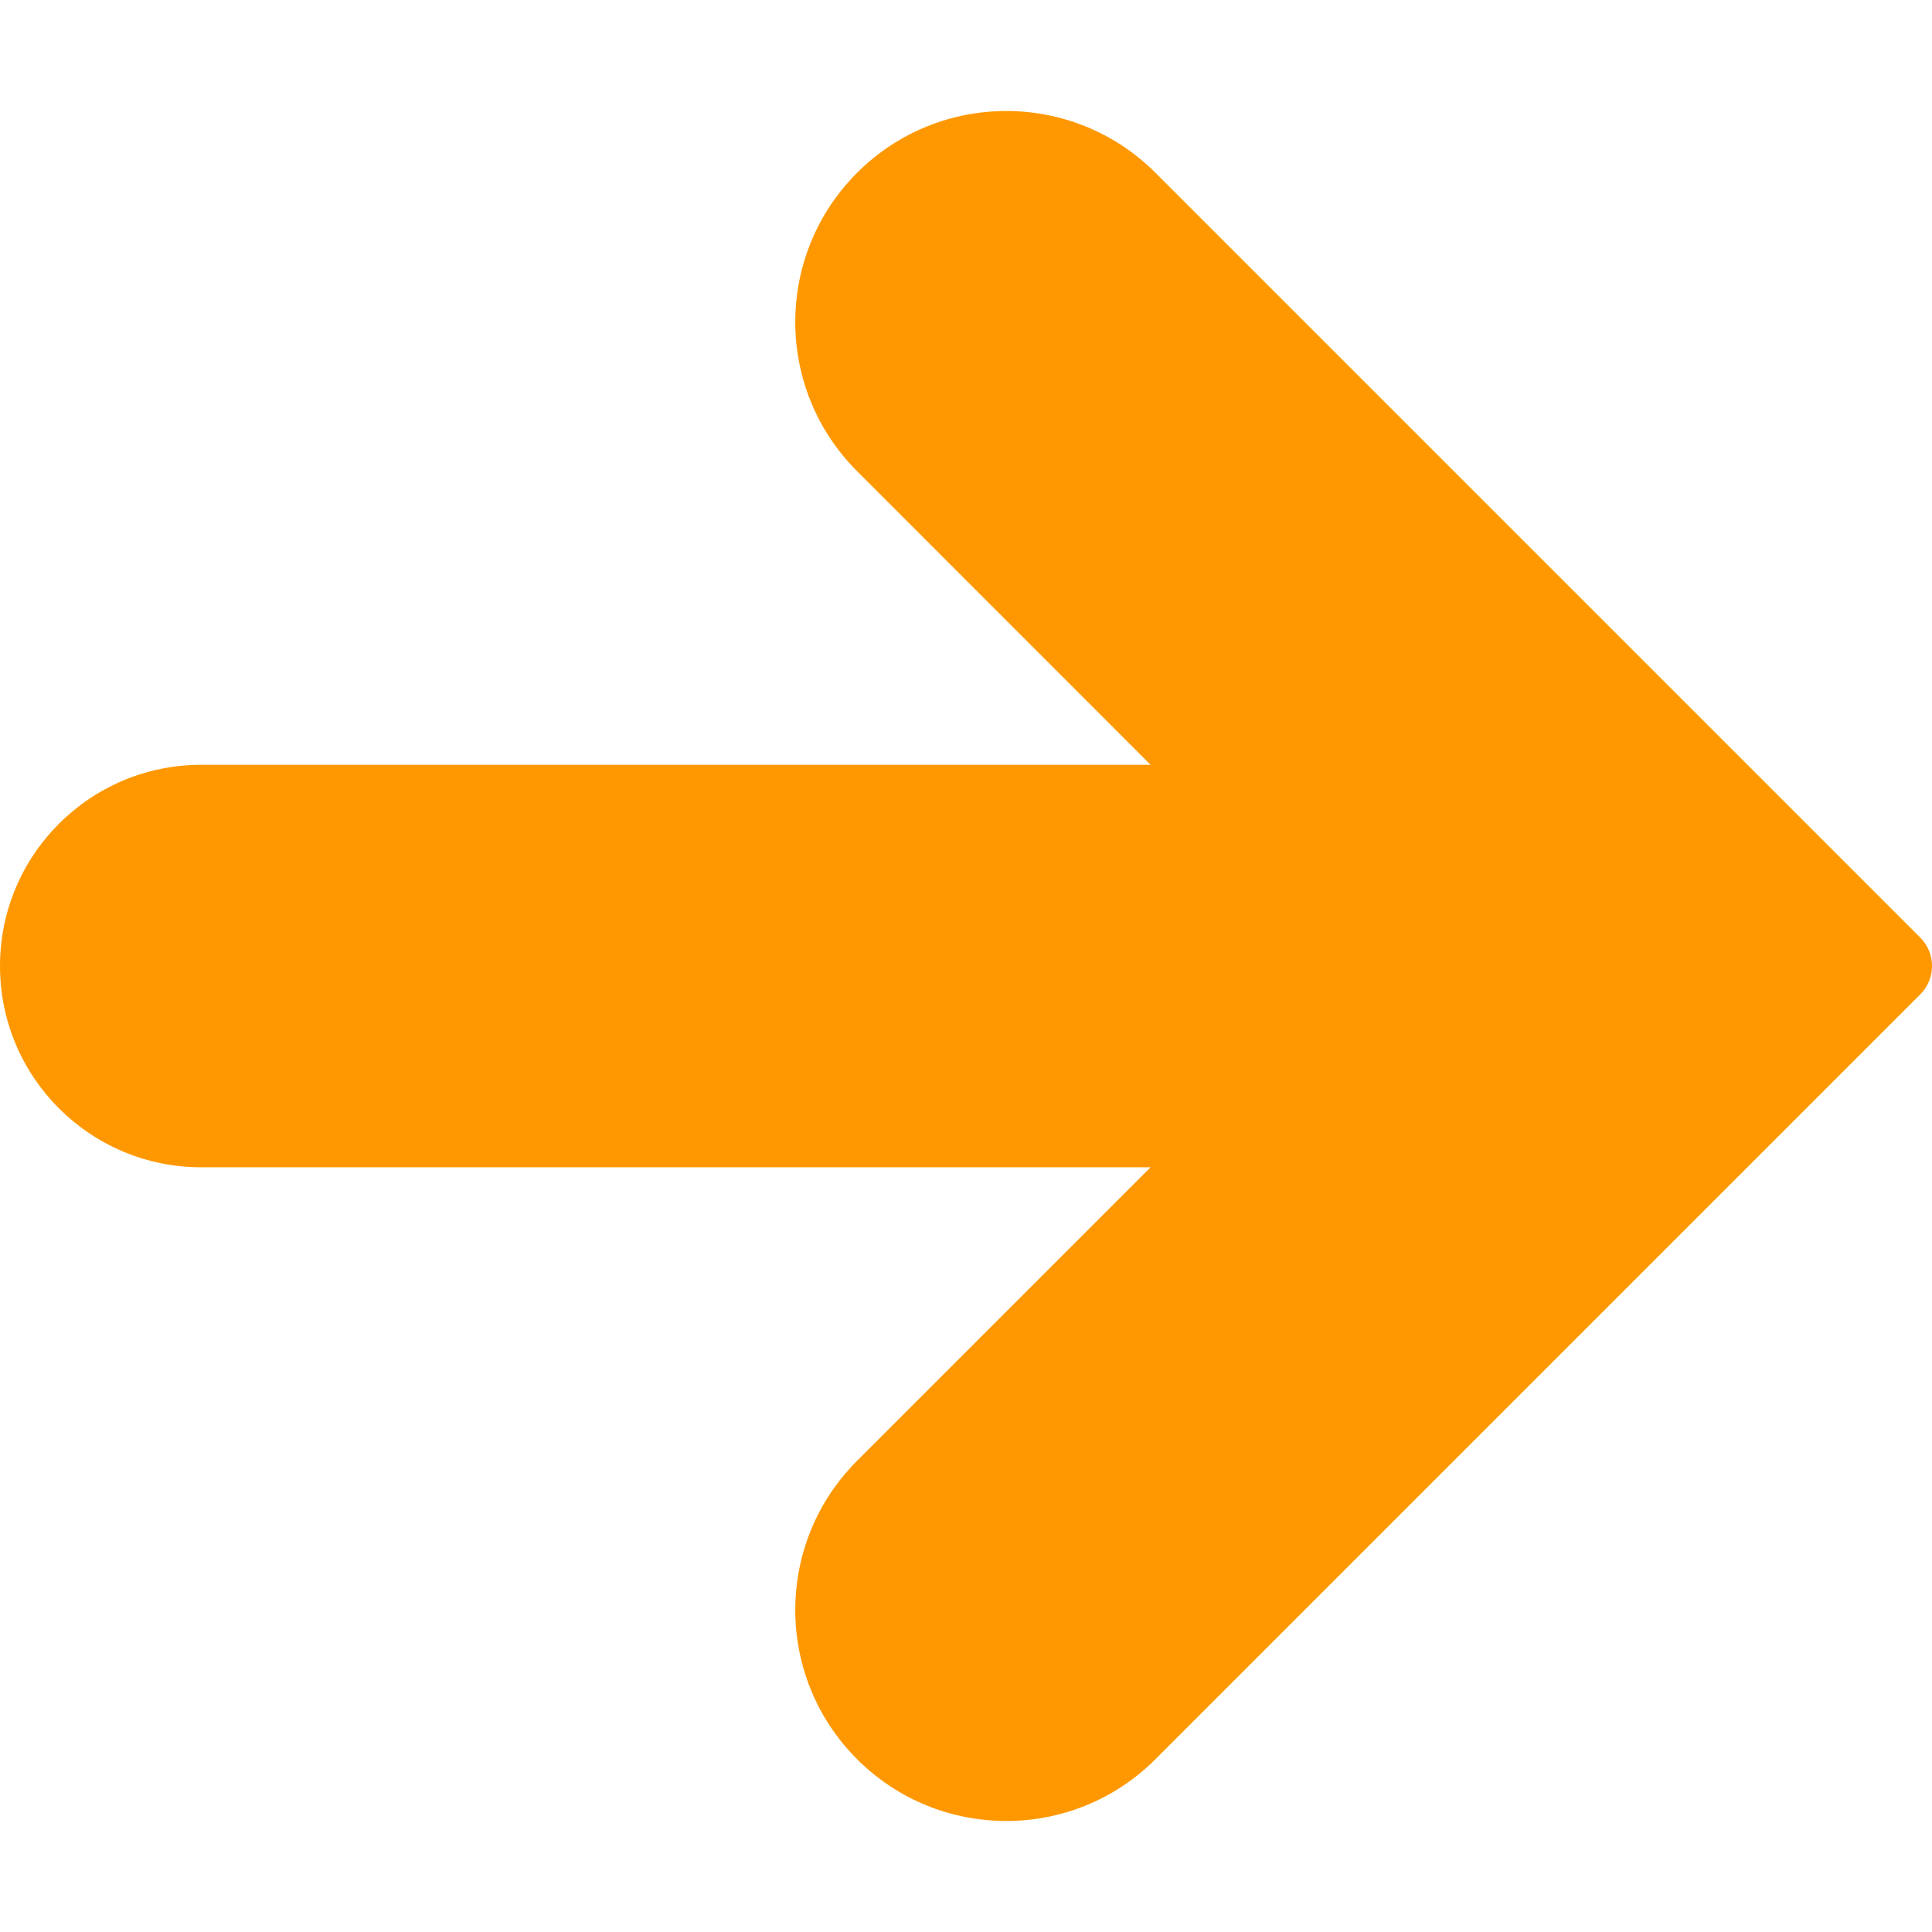
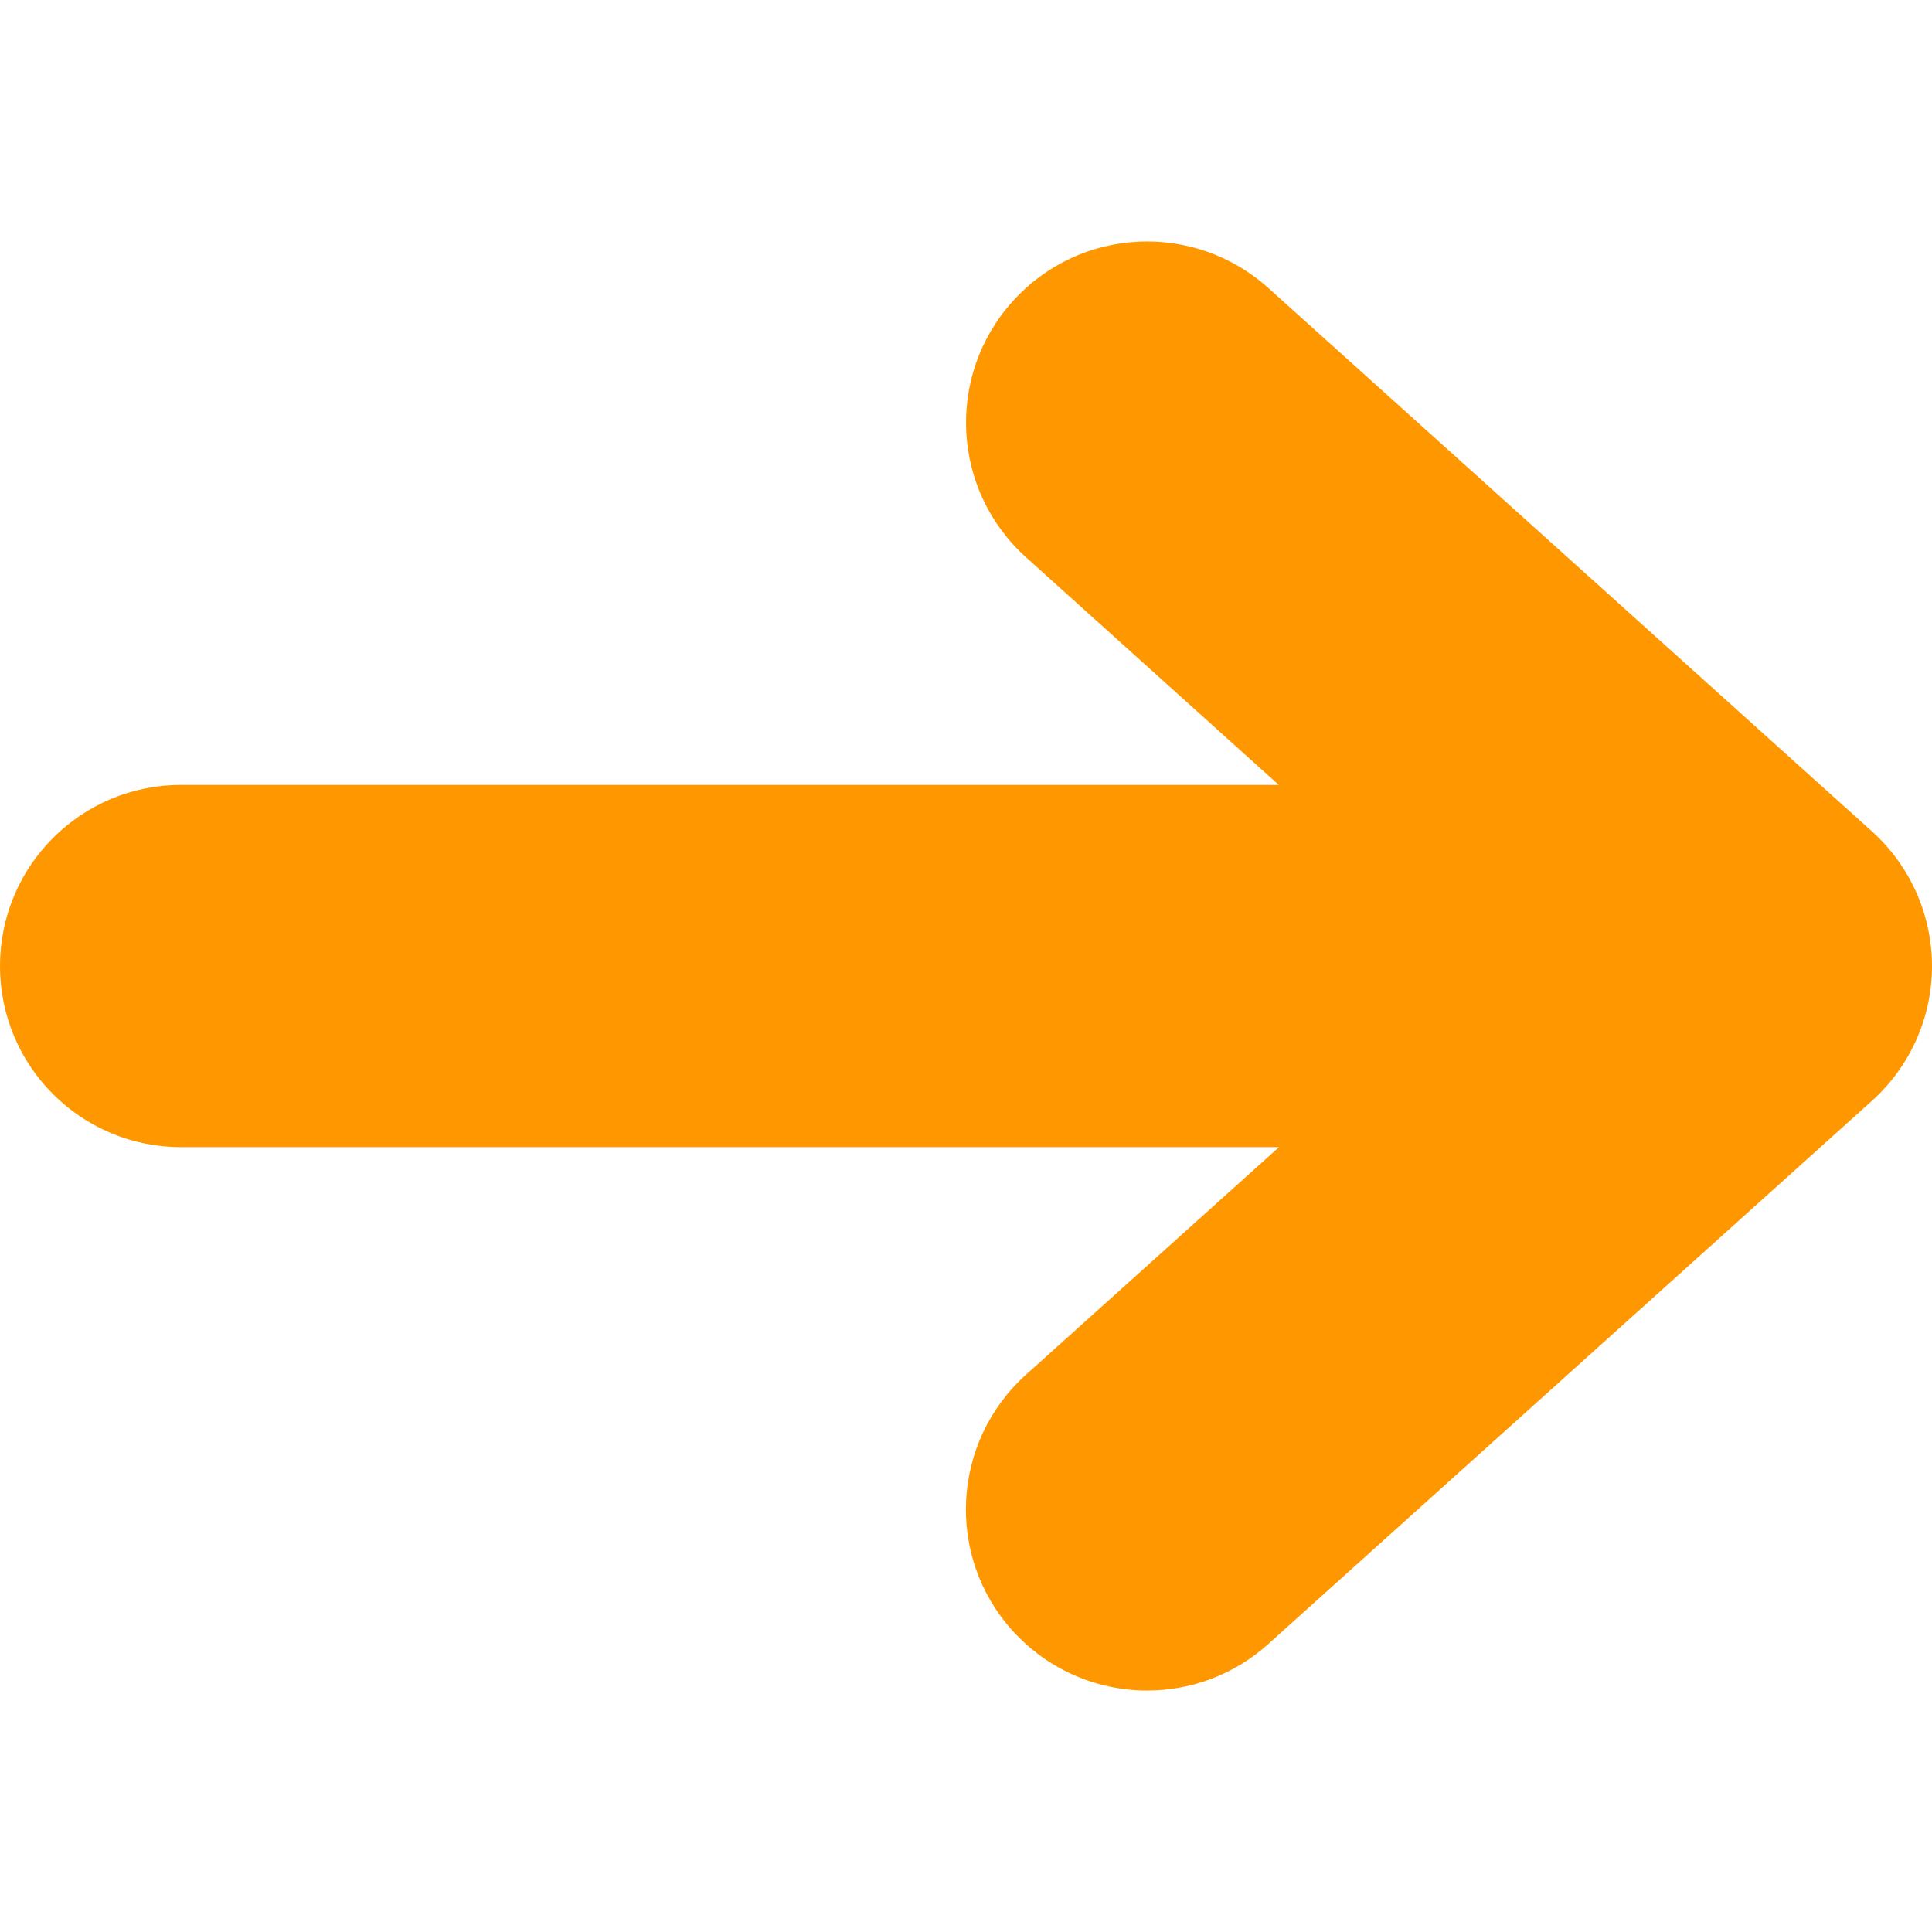
- <svg xmlns="http://www.w3.org/2000/svg" version="1.1" id="Capa_1" x="0px" y="0px" viewBox="0 0 512.008 512.008" style="enable-background:new 0 0 512.008 512.008;" xml:space="preserve">
-   <path style="fill:#FF9800;" d="M306.219,45.796c-21.838-21.838-57.245-21.838-79.083,0s-21.838,57.245,0,79.083l77.781,77.803  H53.333C23.878,202.682,0,226.56,0,256.015c0,29.455,23.878,53.333,53.333,53.333h251.584l-77.781,77.781  c-21.838,21.838-21.838,57.245,0,79.083c21.838,21.838,57.245,21.838,79.083,0l202.667-202.667c4.164-4.165,4.164-10.917,0-15.083  L306.219,45.796z" />
+ <svg xmlns="http://www.w3.org/2000/svg" version="1.1" id="Capa_1" x="0px" y="0px" viewBox="0 0 512 512" style="enable-background:new 0 0 512 512;" xml:space="preserve">
+   <g>
+     <g>
+       <path style="fill:#FF9800;" d="M496.128,220.361l-160-144.032c-19.712-17.728-50.08-16.192-67.808,3.584c-17.728,19.68-16.128,50.048,3.584,67.776    l66.976,60.32H48c-26.528,0-48,21.472-48,48s21.472,48,48,48h290.944l-67.072,60.32c-19.712,17.76-21.312,48.096-3.584,67.776    c9.504,10.528,22.592,15.904,35.712,15.904c11.456,0,22.944-4.064,32.096-12.32l160-143.968    c10.112-9.088,15.904-22.08,15.904-35.68C512,242.441,506.208,229.449,496.128,220.361z" />
+     </g>
+   </g>
  <g>
</g>
  <g>
</g>
  <g>
</g>
  <g>
</g>
  <g>
</g>
  <g>
</g>
  <g>
</g>
  <g>
</g>
  <g>
</g>
  <g>
</g>
  <g>
</g>
  <g>
</g>
  <g>
</g>
  <g>
</g>
  <g>
</g>
</svg>
